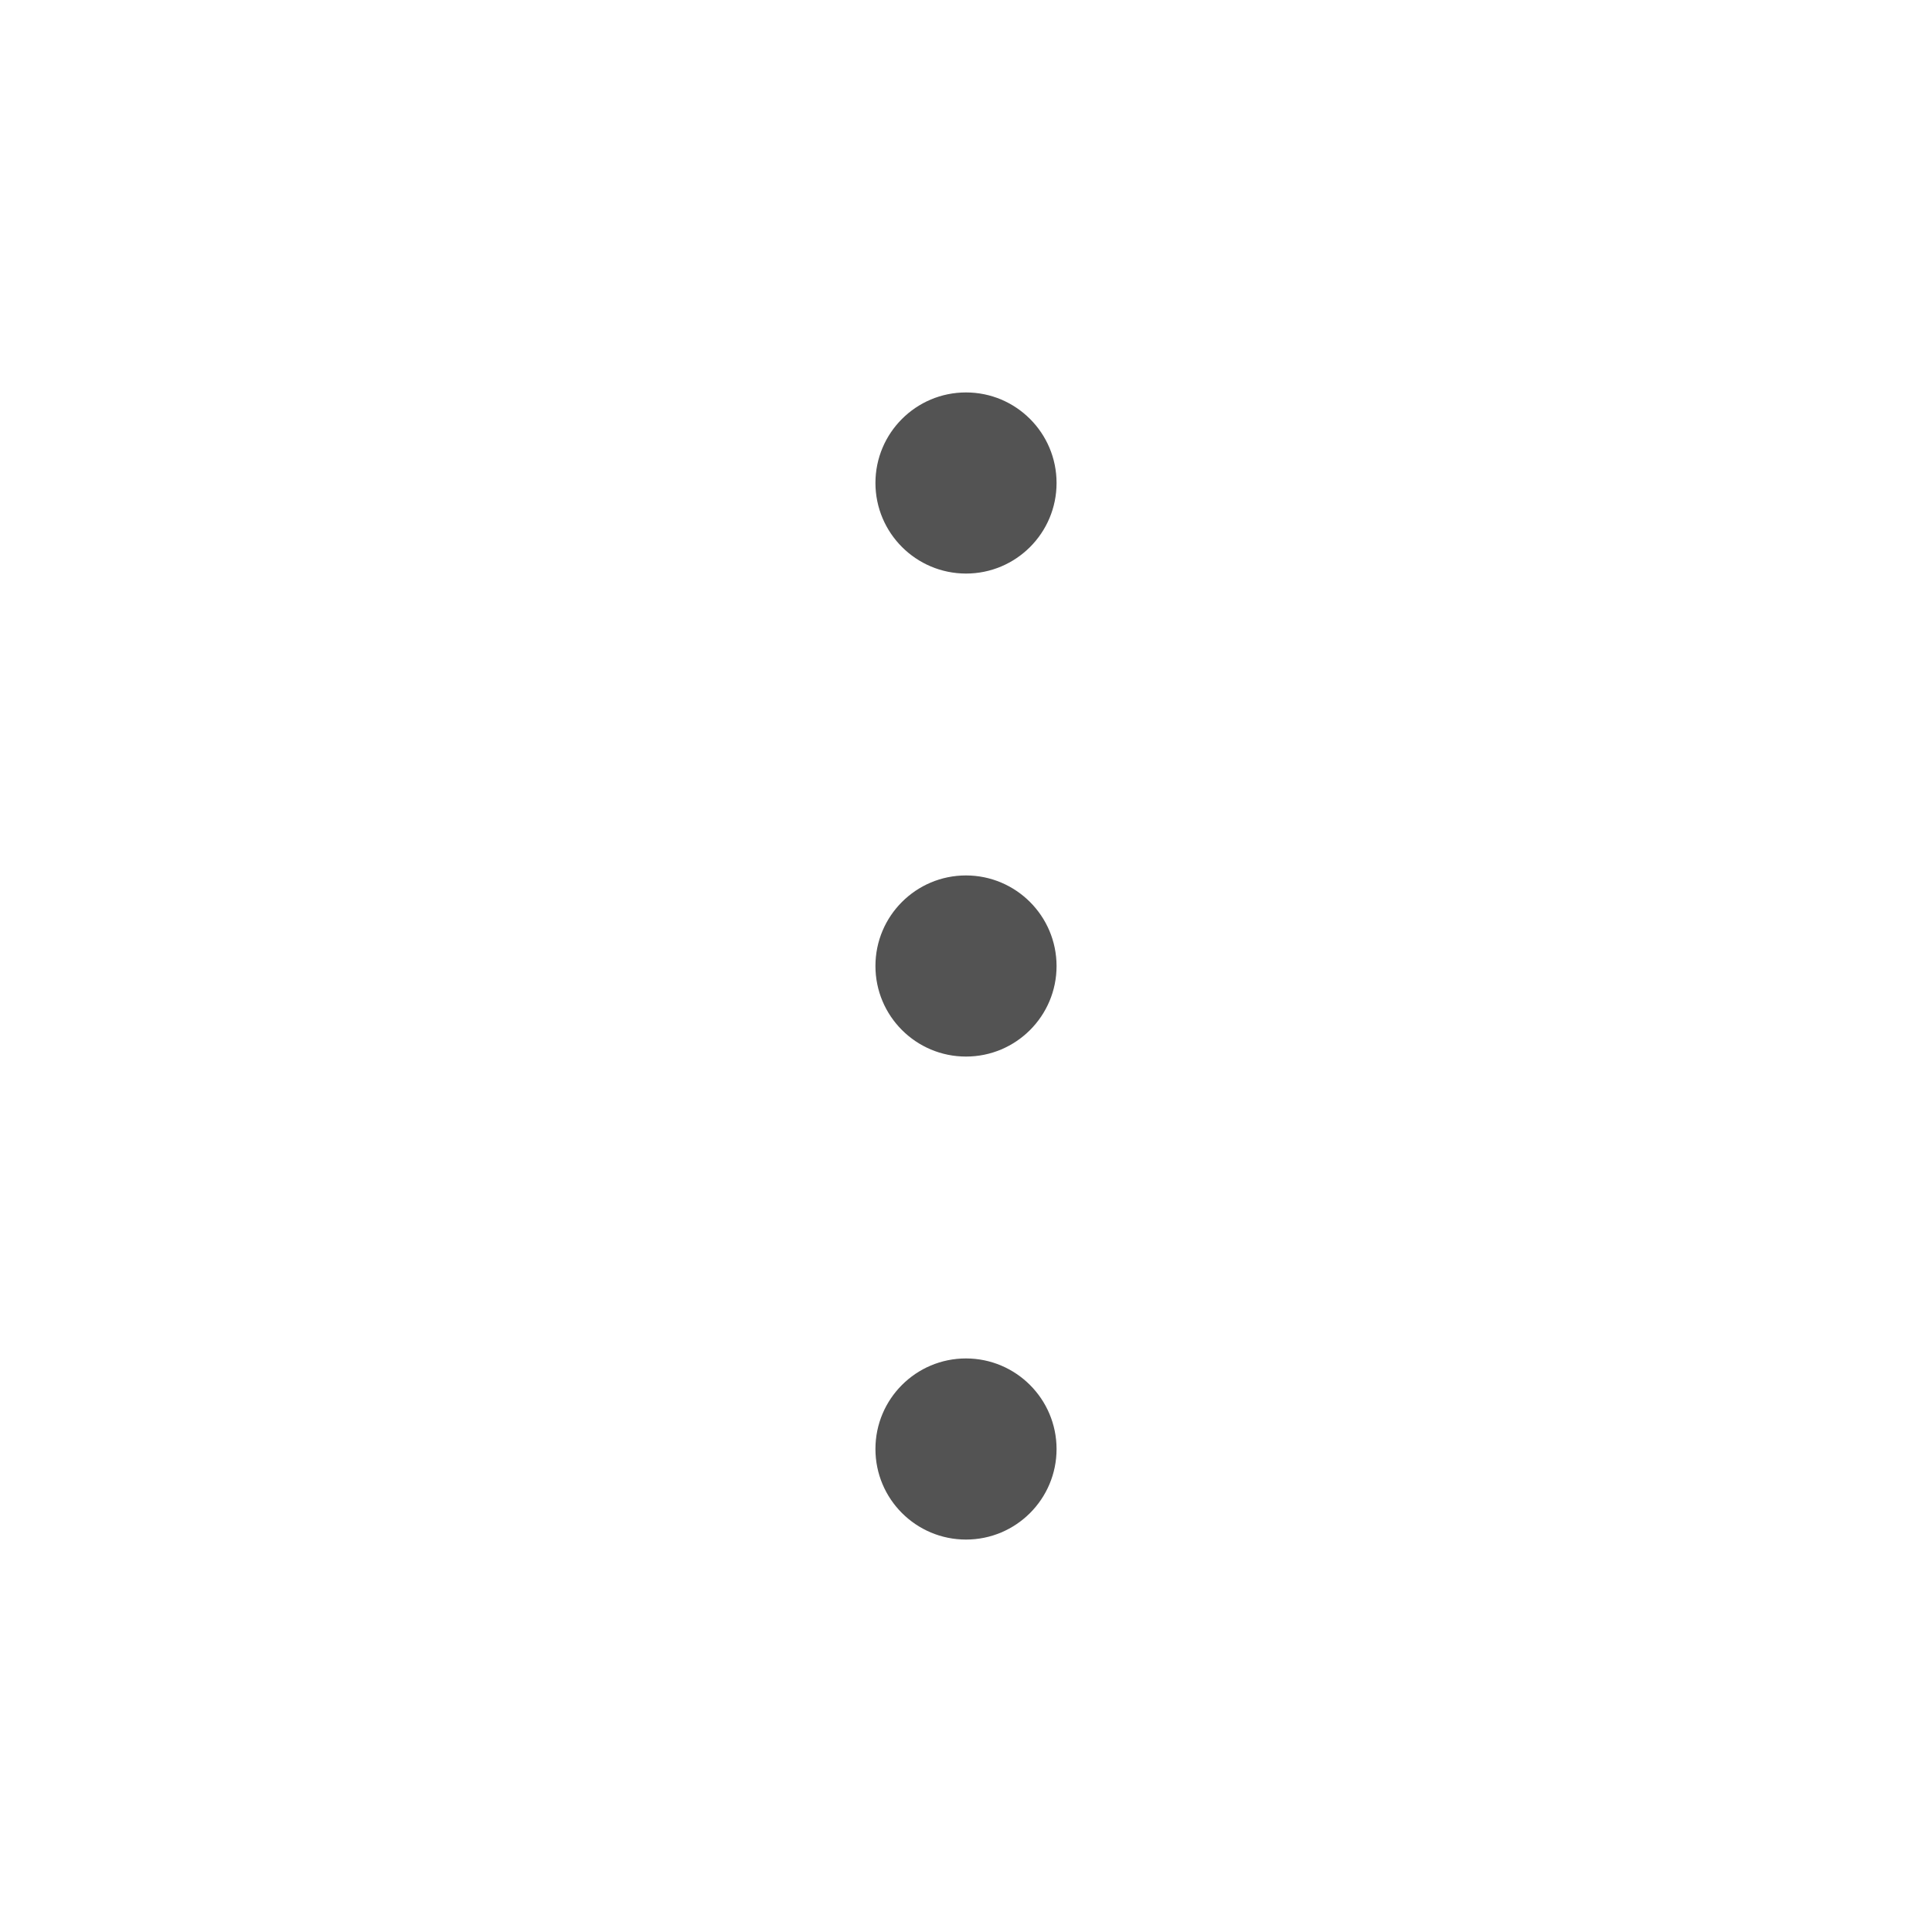
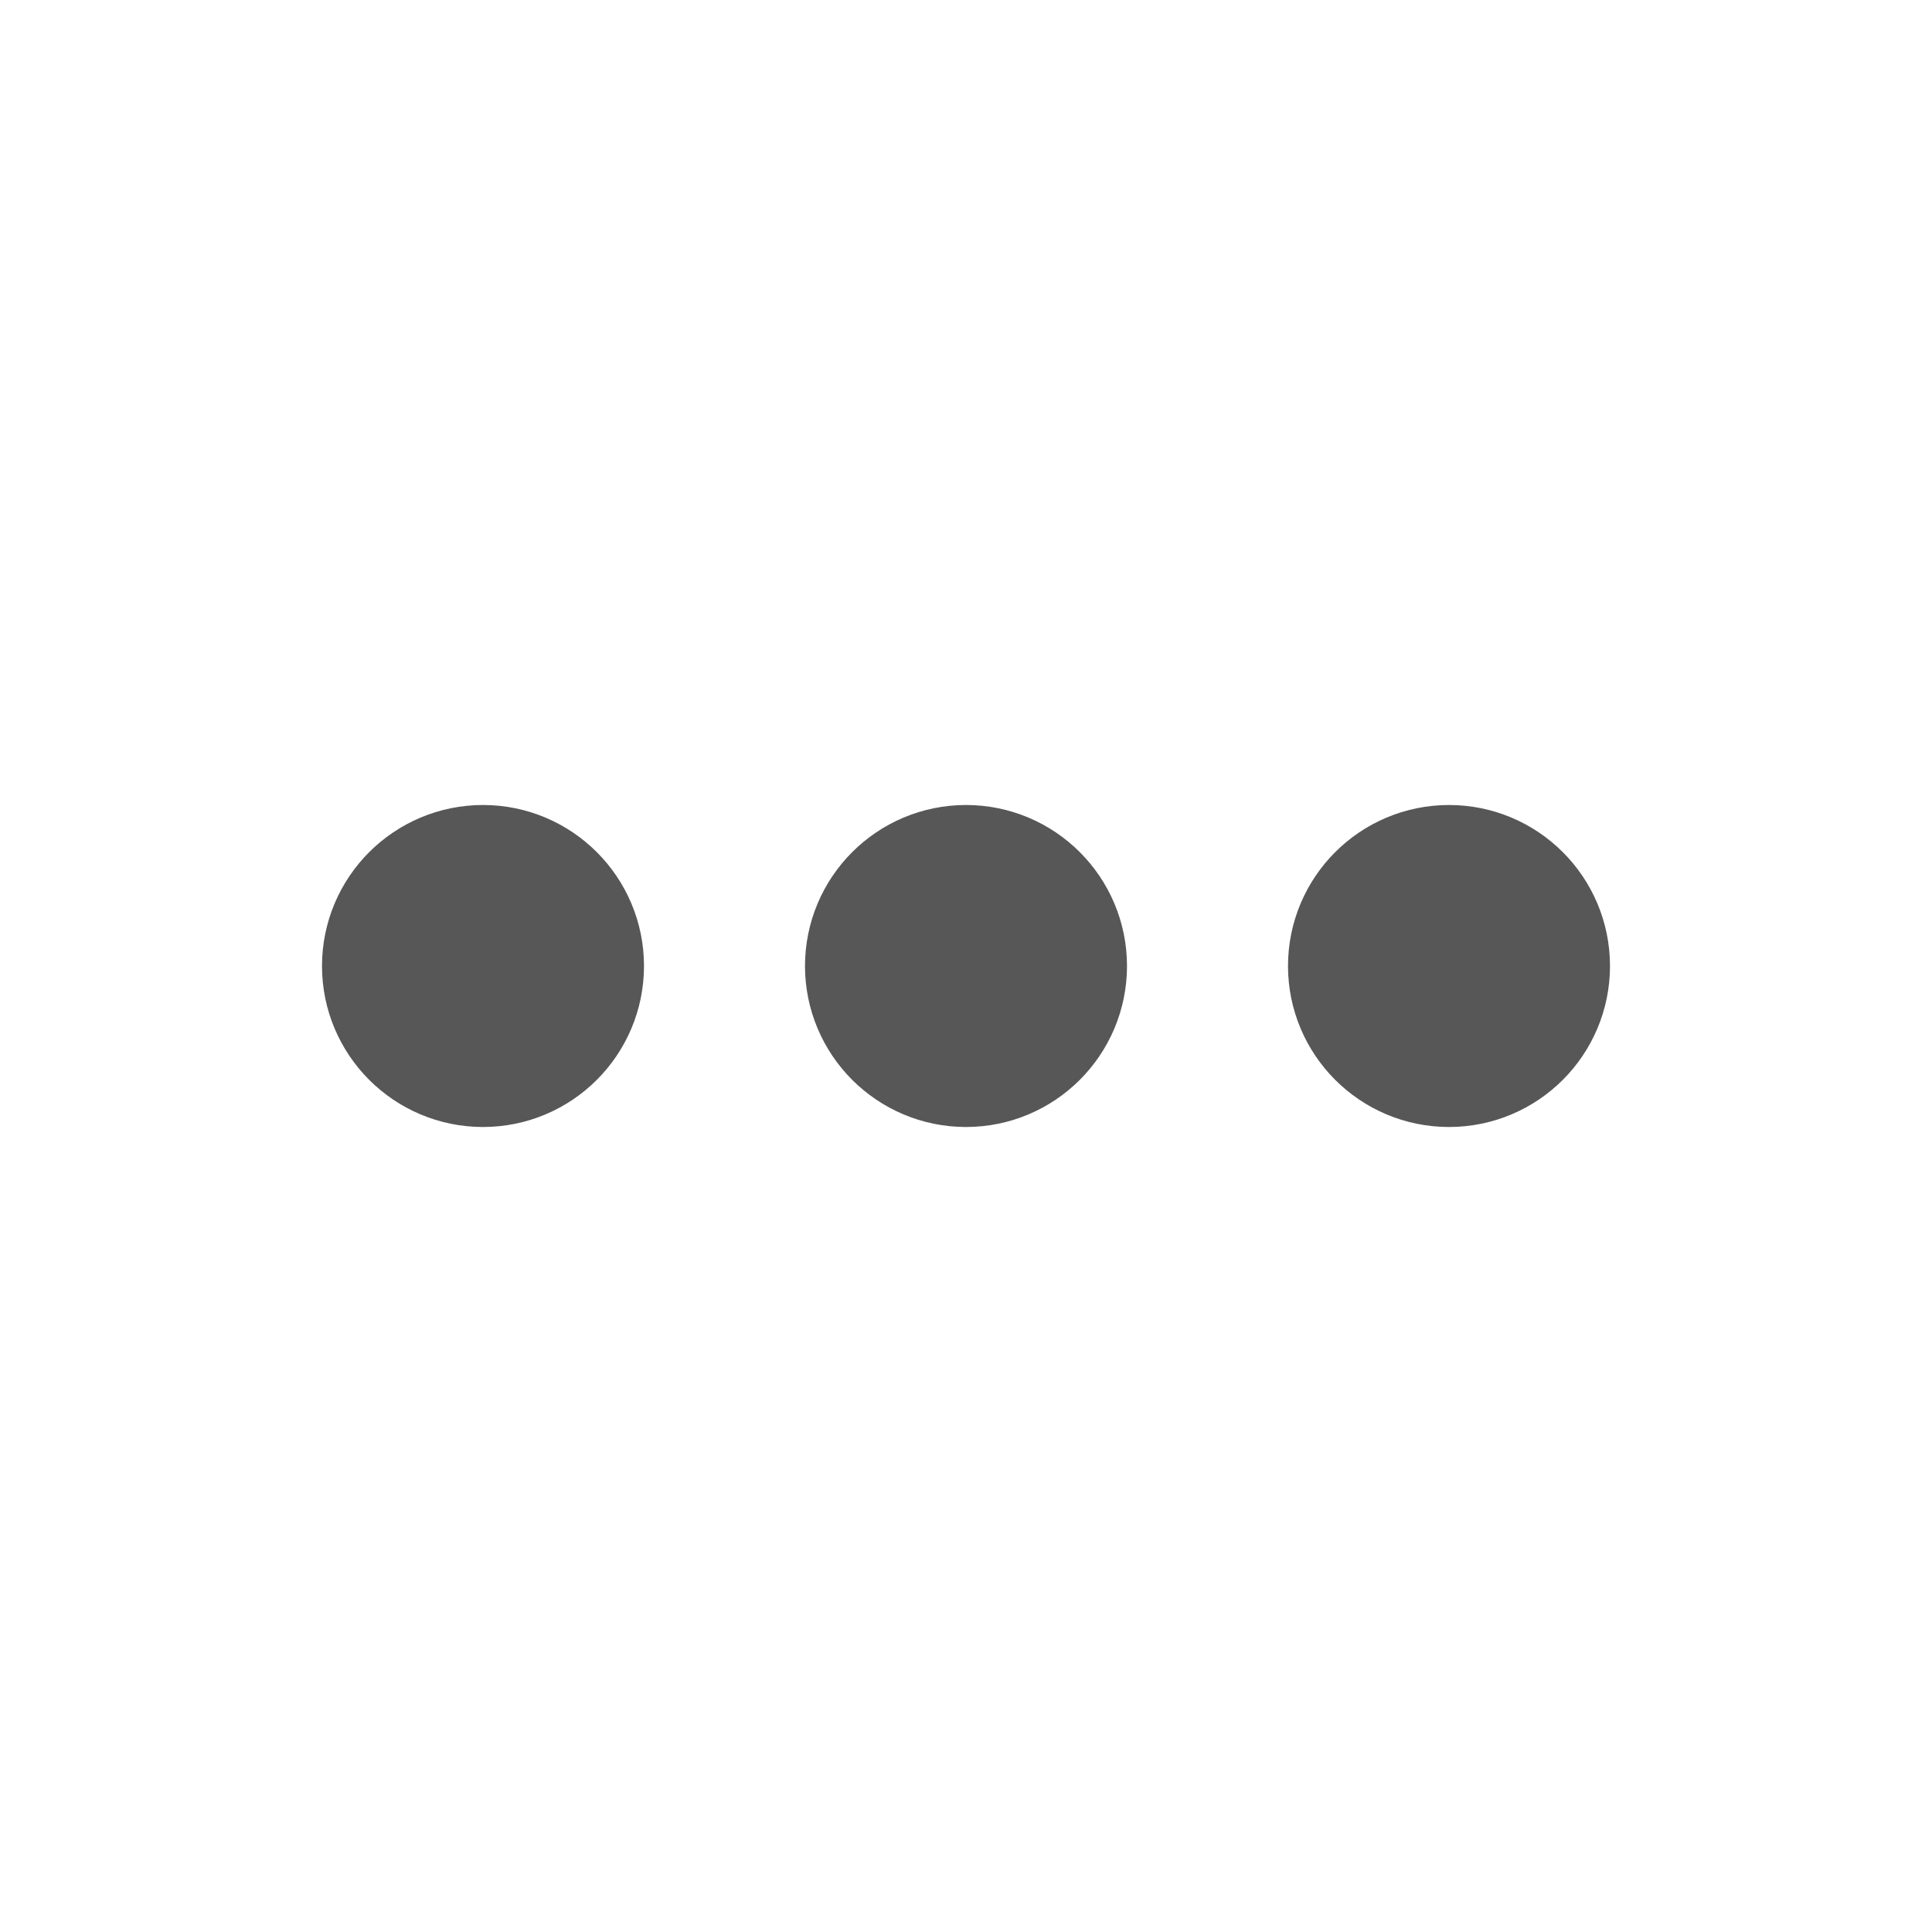
- <svg xmlns="http://www.w3.org/2000/svg" fill="#535353" width="800px" height="800px" viewBox="0 0 256 256" id="Flat">
-   <path d="M140,192a12,12,0,1,1-12-12A12.014,12.014,0,0,1,140,192ZM128,76a12,12,0,1,0-12-12A12.014,12.014,0,0,0,128,76Zm0,40a12,12,0,1,0,12,12A12.014,12.014,0,0,0,128,116Z" />
+ <svg xmlns="http://www.w3.org/2000/svg" width="800px" height="800px" viewBox="0 0 24 24" fill="none">
+   <path d="M18 12H18.01M12 12H12.01M6 12H6.01M13 12C13 12.552 12.552 13 12 13C11.448 13 11 12.552 11 12C11 11.448 11.448 11 12 11C12.552 11 13 11.448 13 12ZM19 12C19 12.552 18.552 13 18 13C17.448 13 17 12.552 17 12C17 11.448 17.448 11 18 11C18.552 11 19 11.448 19 12ZM7 12C7 12.552 6.552 13 6 13C5.448 13 5 12.552 5 12C5 11.448 5.448 11 6 11C6.552 11 7 11.448 7 12Z" stroke="#575757" stroke-width="2" stroke-linecap="round" stroke-linejoin="round" />
</svg>
